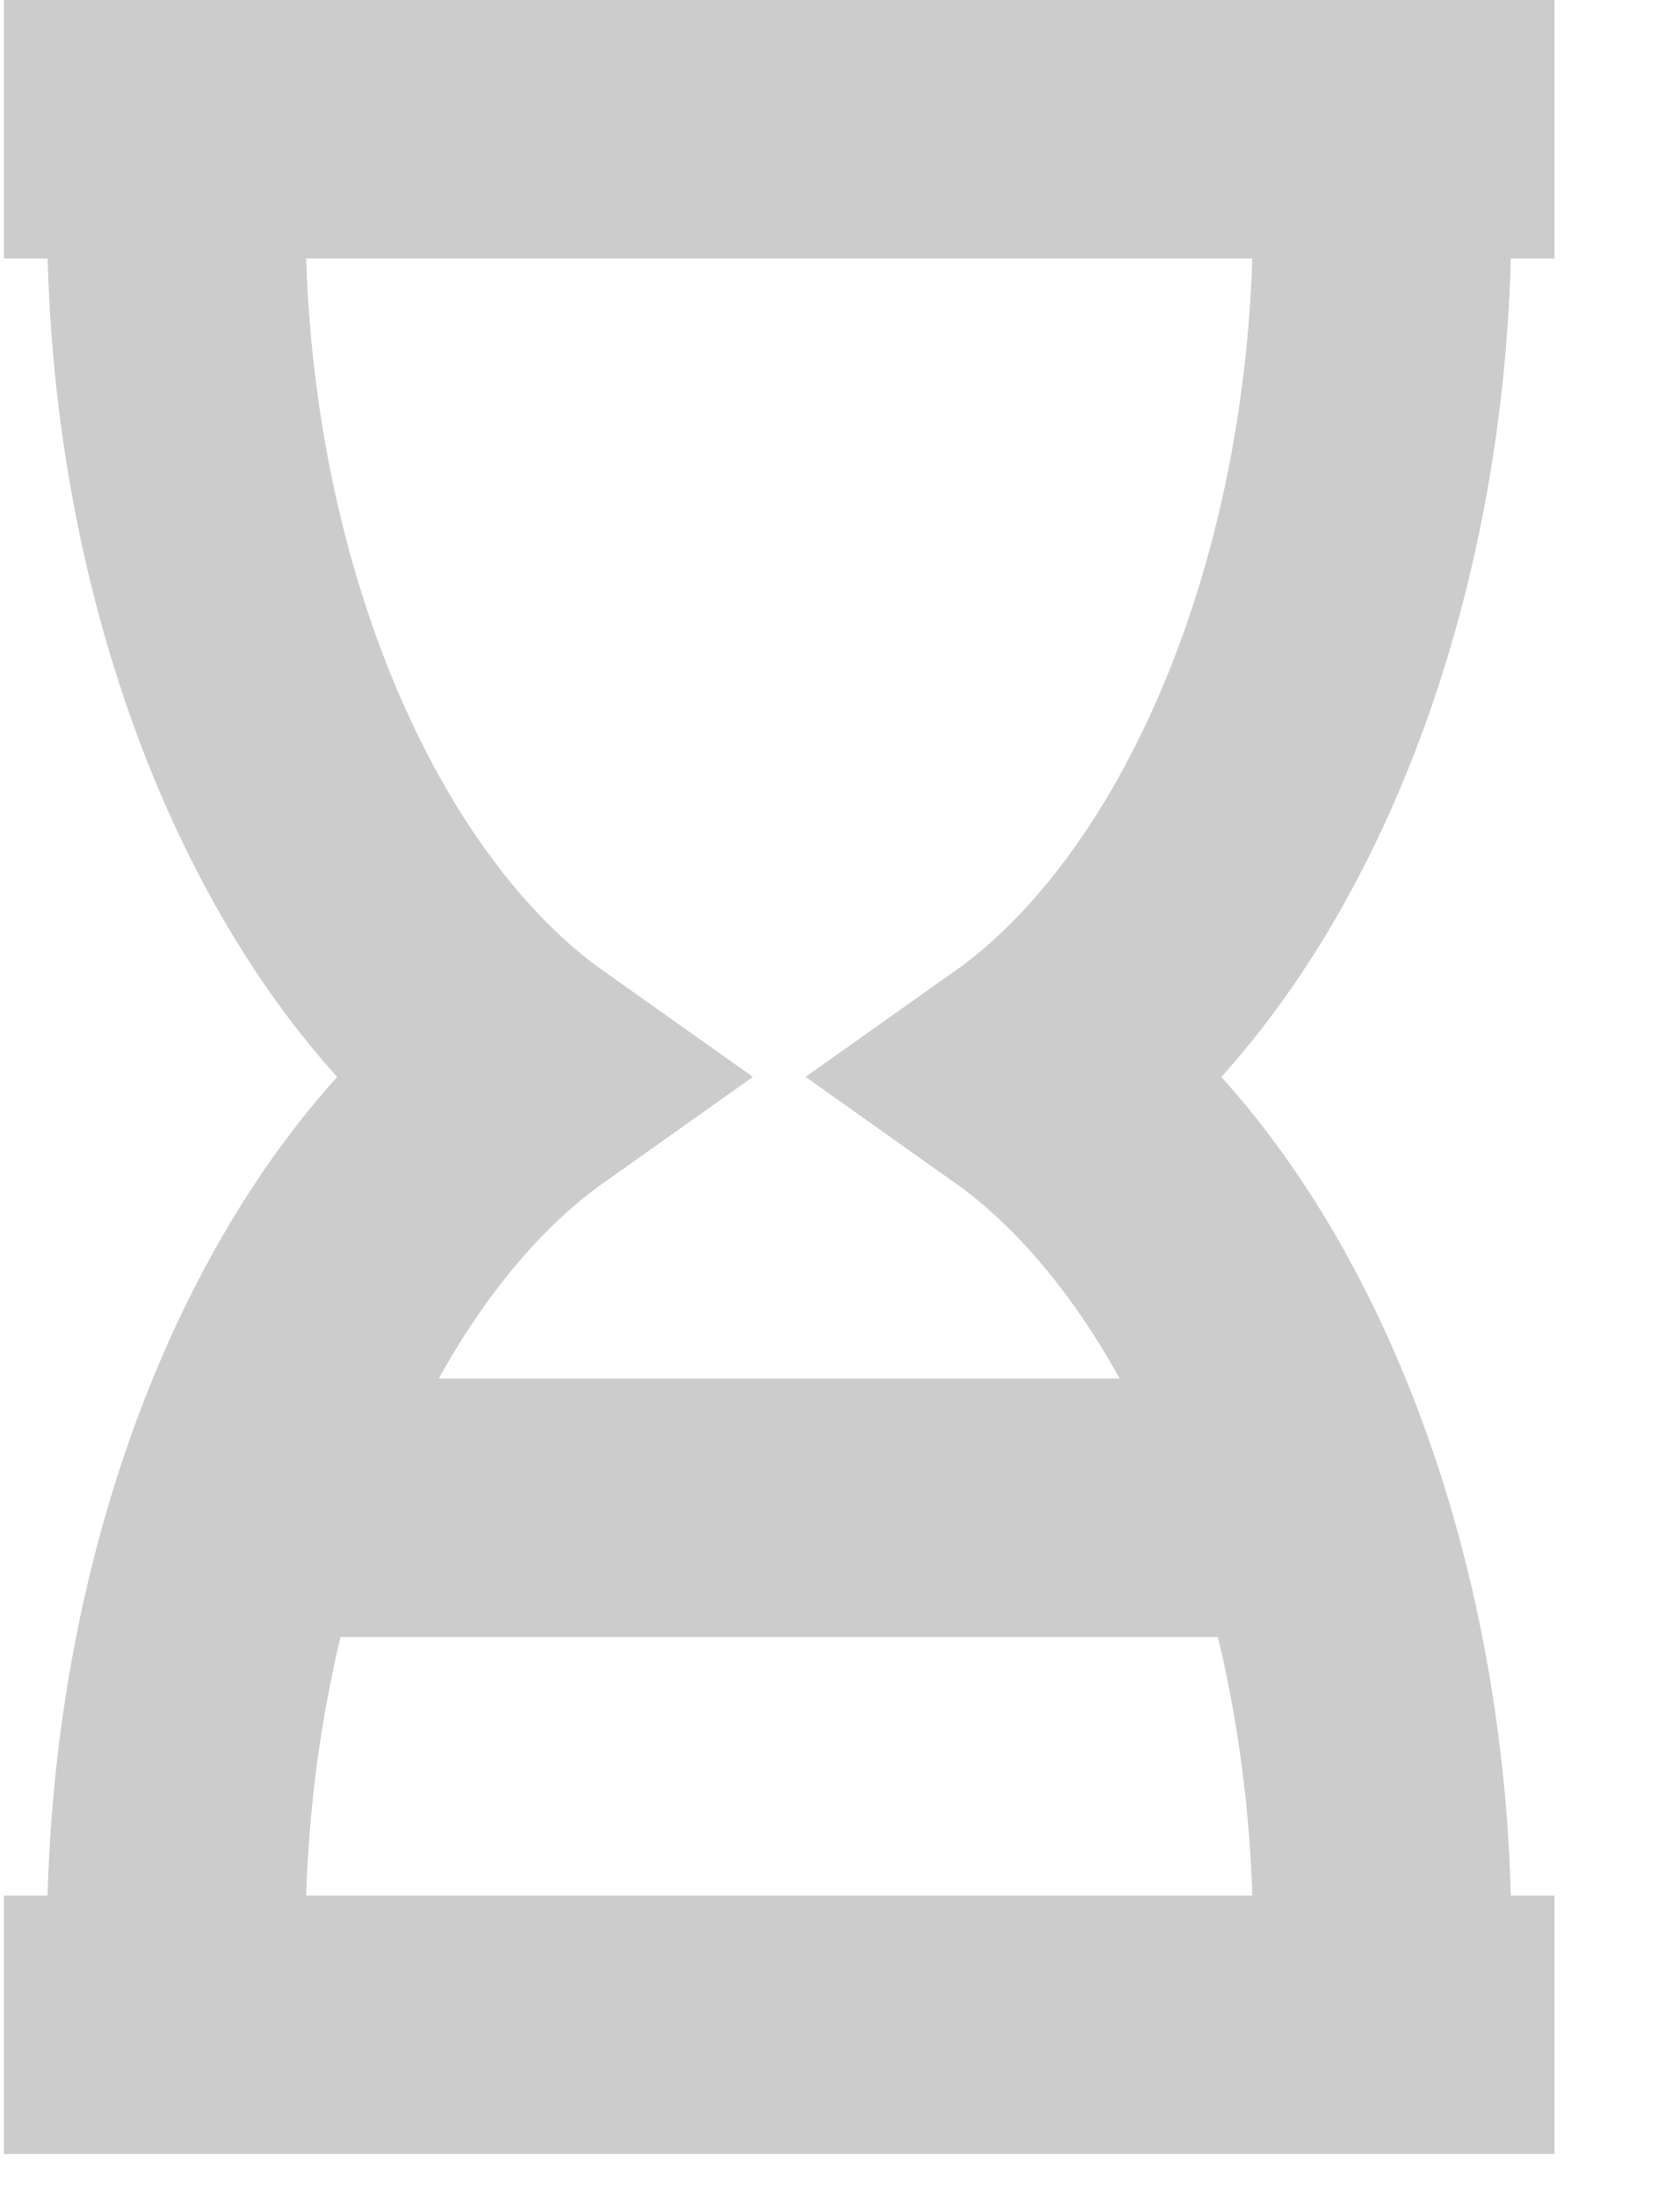
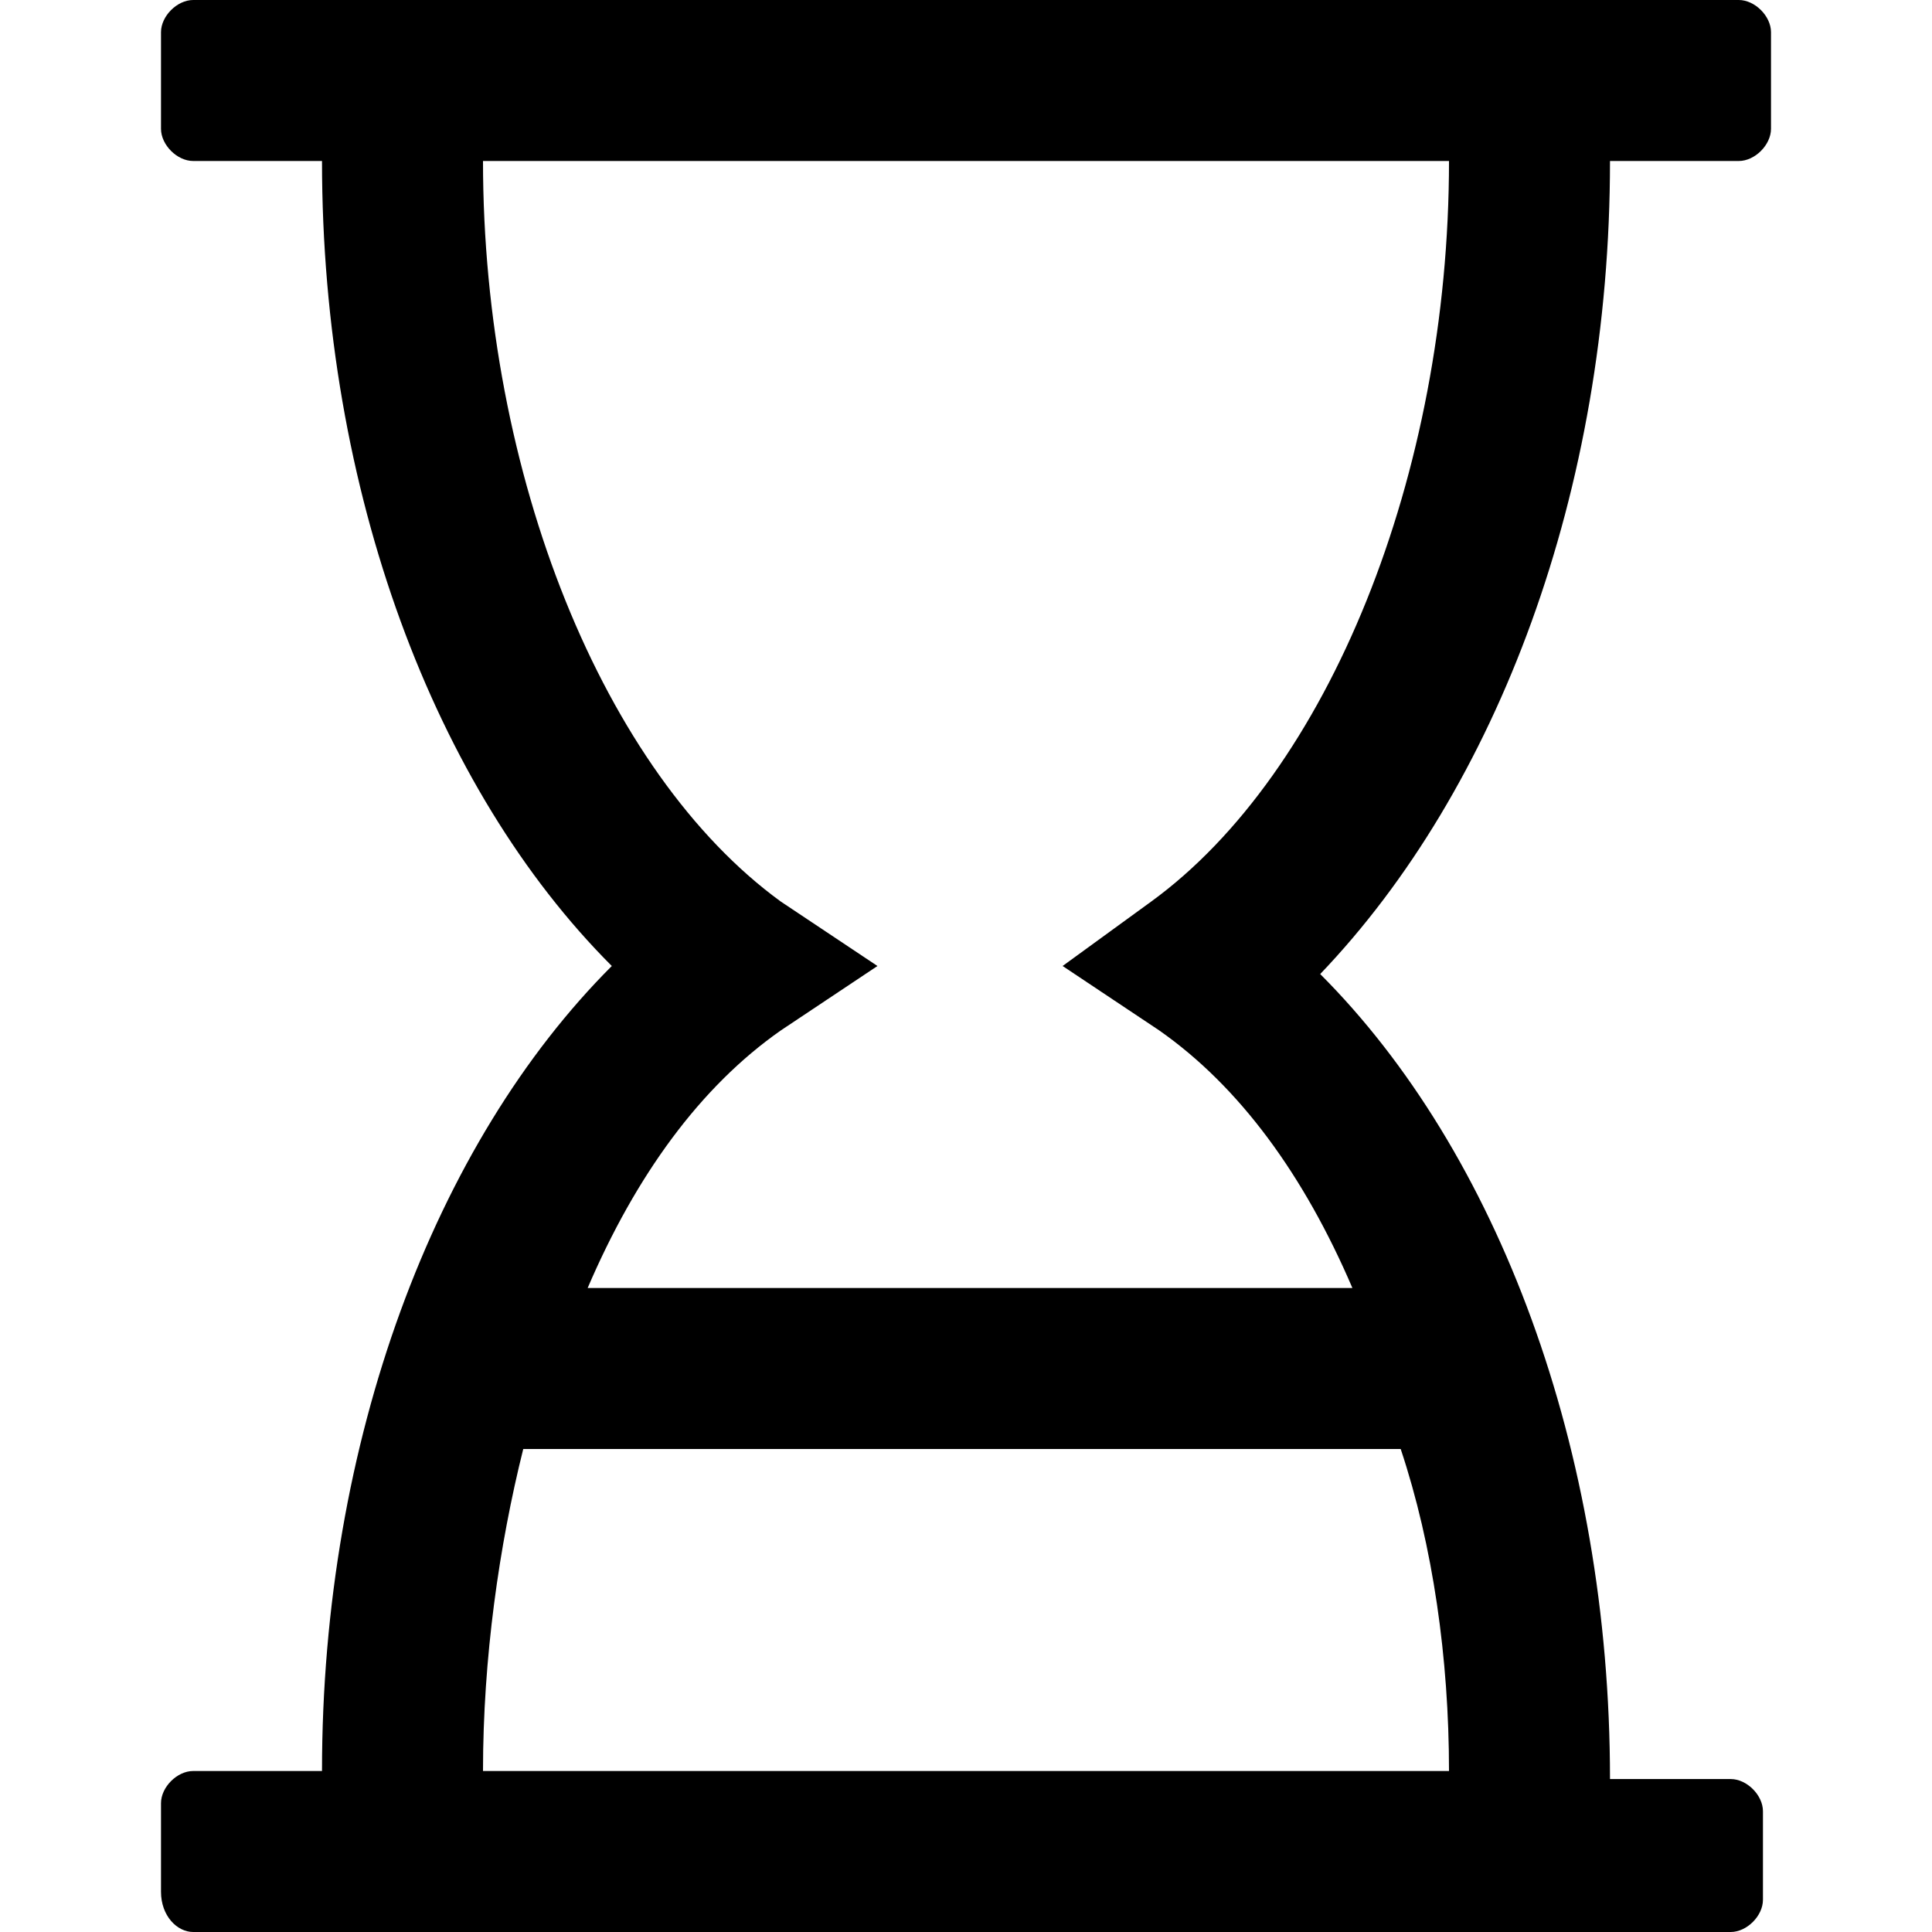
- <svg xmlns="http://www.w3.org/2000/svg" width="13" height="17" viewBox="0 0 13 17">
-   <path d="M1.897 11.667h8.267m.533 4V15c0-2.933-1.133-5.533-2.733-6.667 1.6-1.133 2.733-3.733 2.733-6.666V1M1.364 1v.667c0 2.933 1.133 5.533 2.733 6.666-1.6 1.134-2.733 3.734-2.733 6.667v.667M.03 1h12m-12 14.667h12" stroke-width="2" stroke="#CCC" fill="none" fill-rule="evenodd" />
+ <svg xmlns="http://www.w3.org/2000/svg" width="24" height="24" viewBox="0 0 24 24">
+   <path class="st0" d="M21.6,2C21.8,2,22,1.8,22,1.6V0.4C22,0.2,21.8,0,21.6,0H2.4C2.2,0,2,0.2,2,0.4v1.2C2,1.8,2.2,2,2.4,2H4  c0,4.1,1.4,7.8,3.6,10C5.4,14.2,4,17.9,4,22H2.4C2.2,22,2,22.2,2,22.4v1.1C2,23.8,2.2,24,2.4,24h19.1c0.2,0,0.4-0.2,0.4-0.4v-1.1  c0-0.2-0.2-0.4-0.4-0.4H20c0-4.1-1.4-7.8-3.6-10C18.6,9.8,20,6.1,20,2H21.6z M18,22H6c0-1.4,0.2-2.8,0.5-4h10.9  C17.8,19.2,18,20.6,18,22z M14.3,11.2L13.2,12l1.2,0.8c1,0.7,1.8,1.8,2.4,3.2H7.3c0.6-1.4,1.4-2.5,2.4-3.2l1.2-0.8l-1.2-0.8  C7.5,9.6,6,5.9,6,2h12C18,5.9,16.5,9.6,14.3,11.2z" fill-rule="evenodd" />
</svg>
